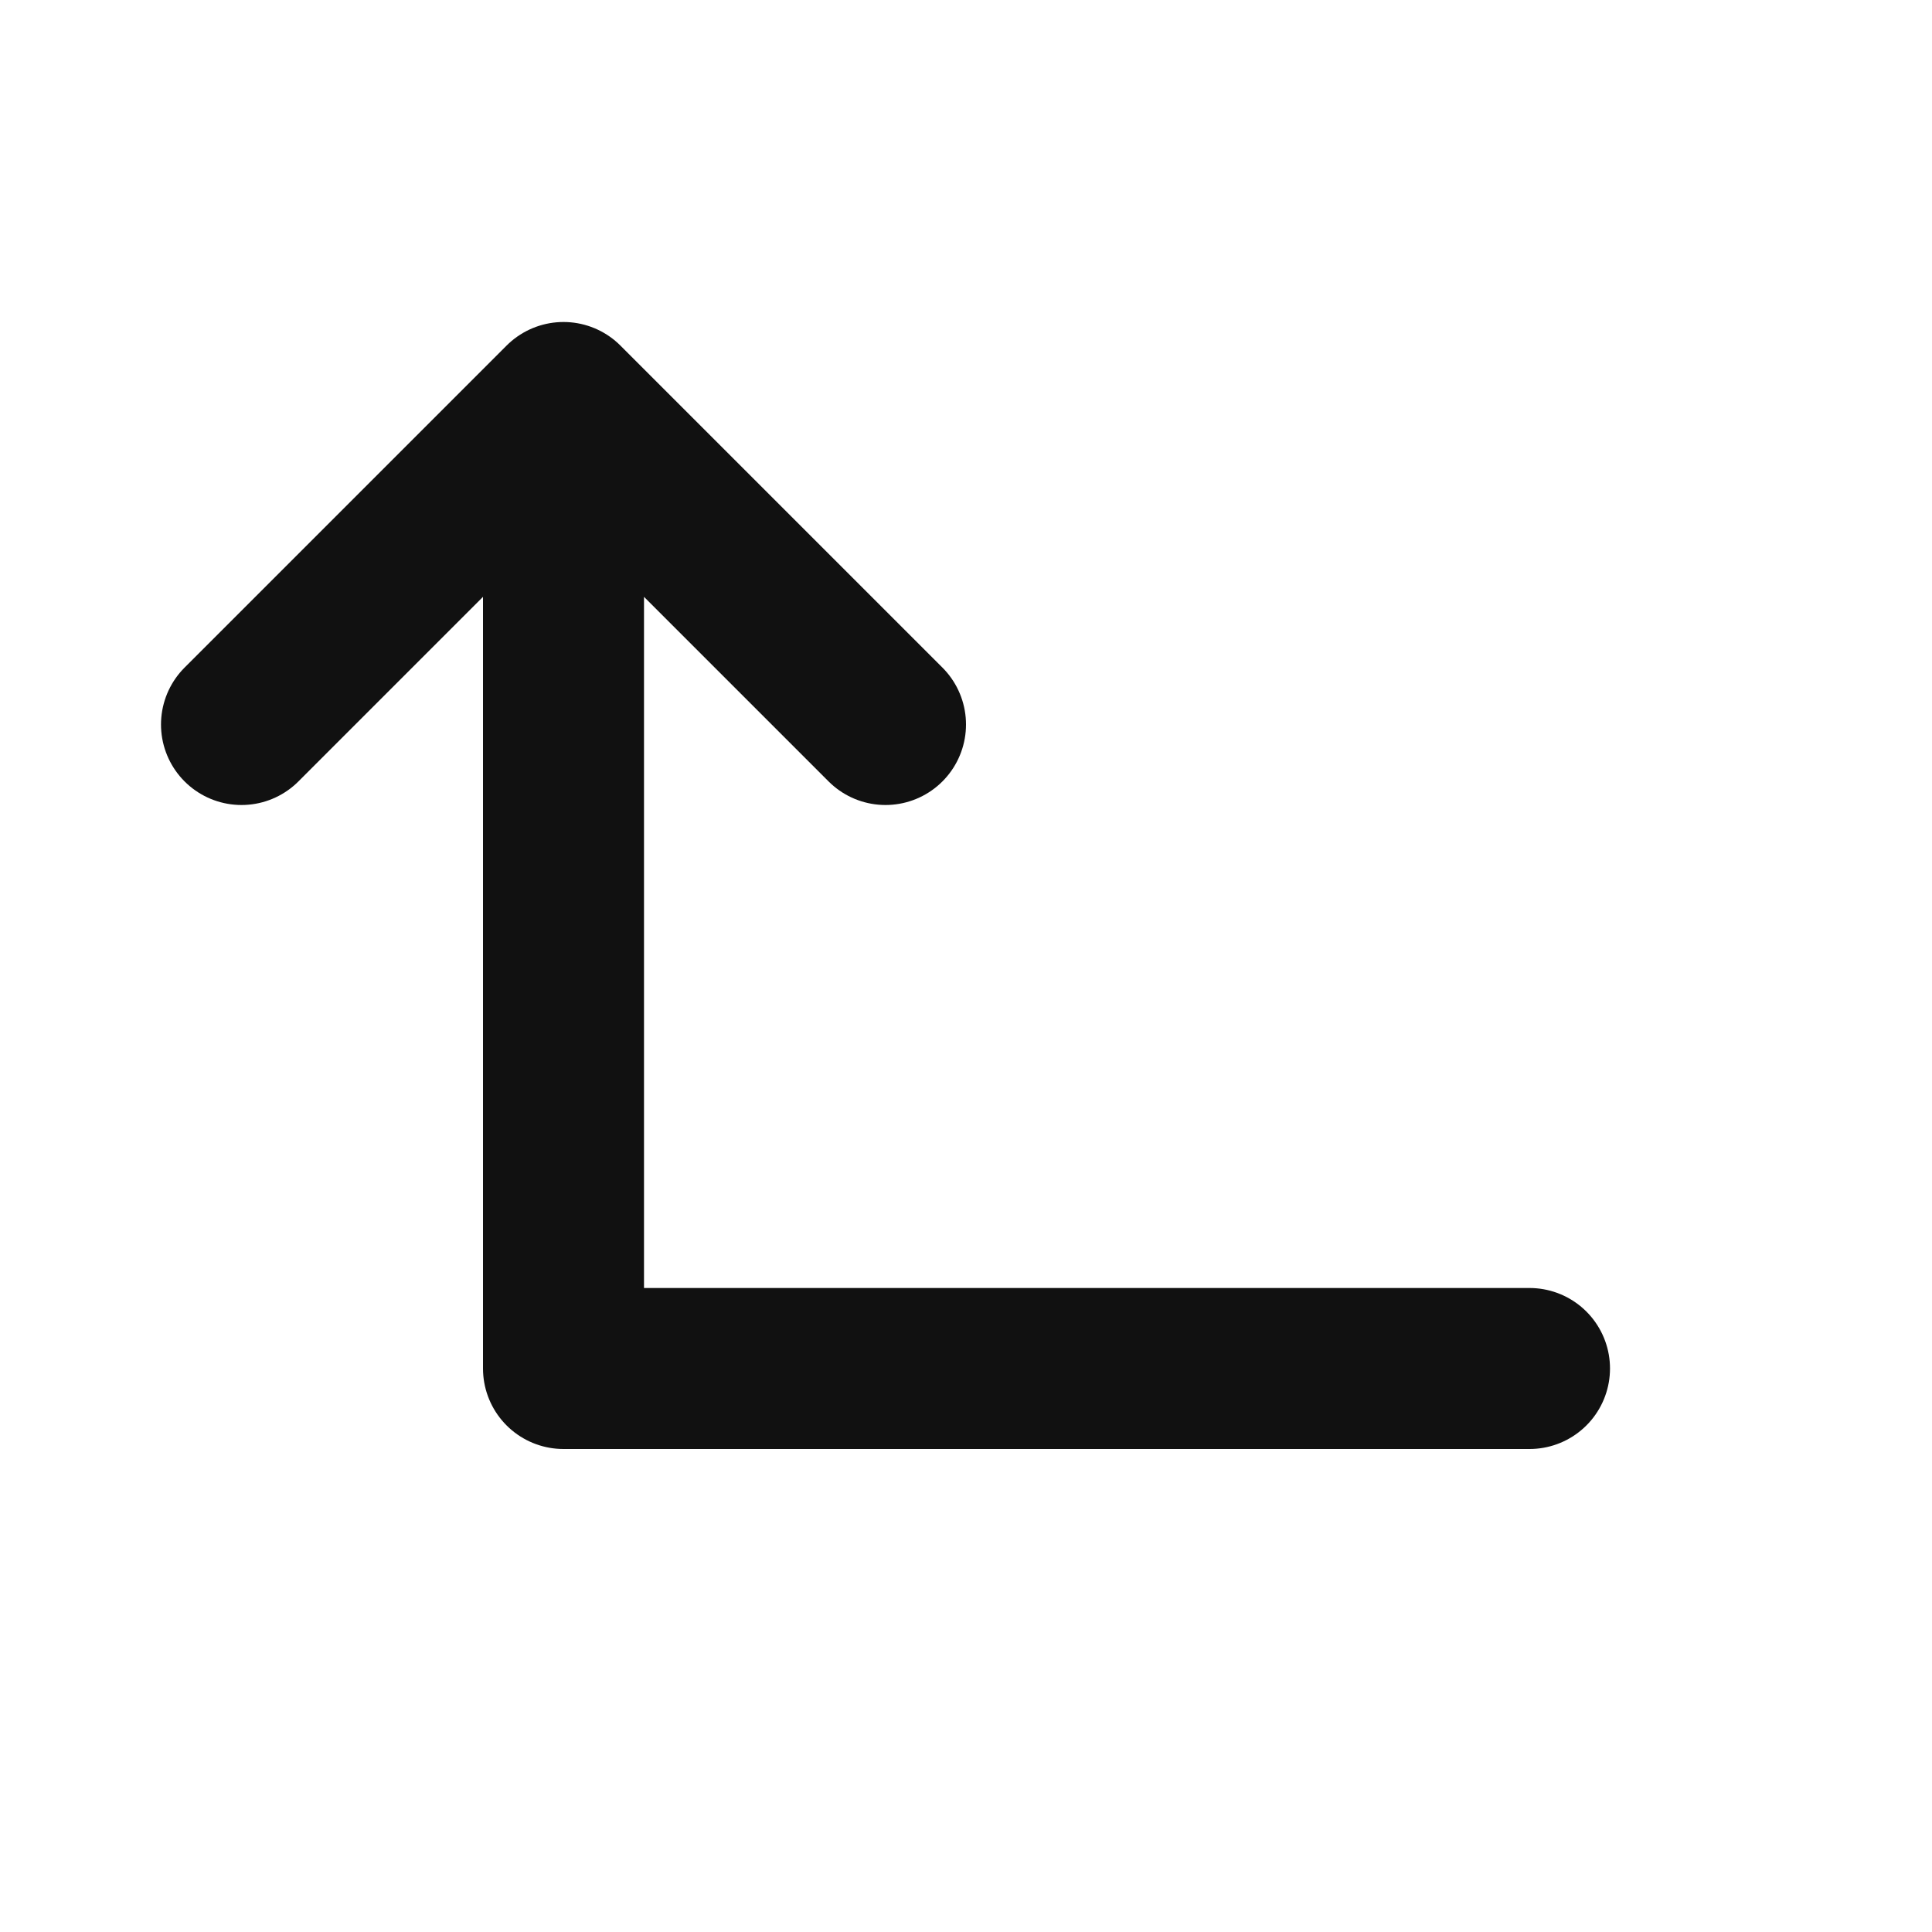
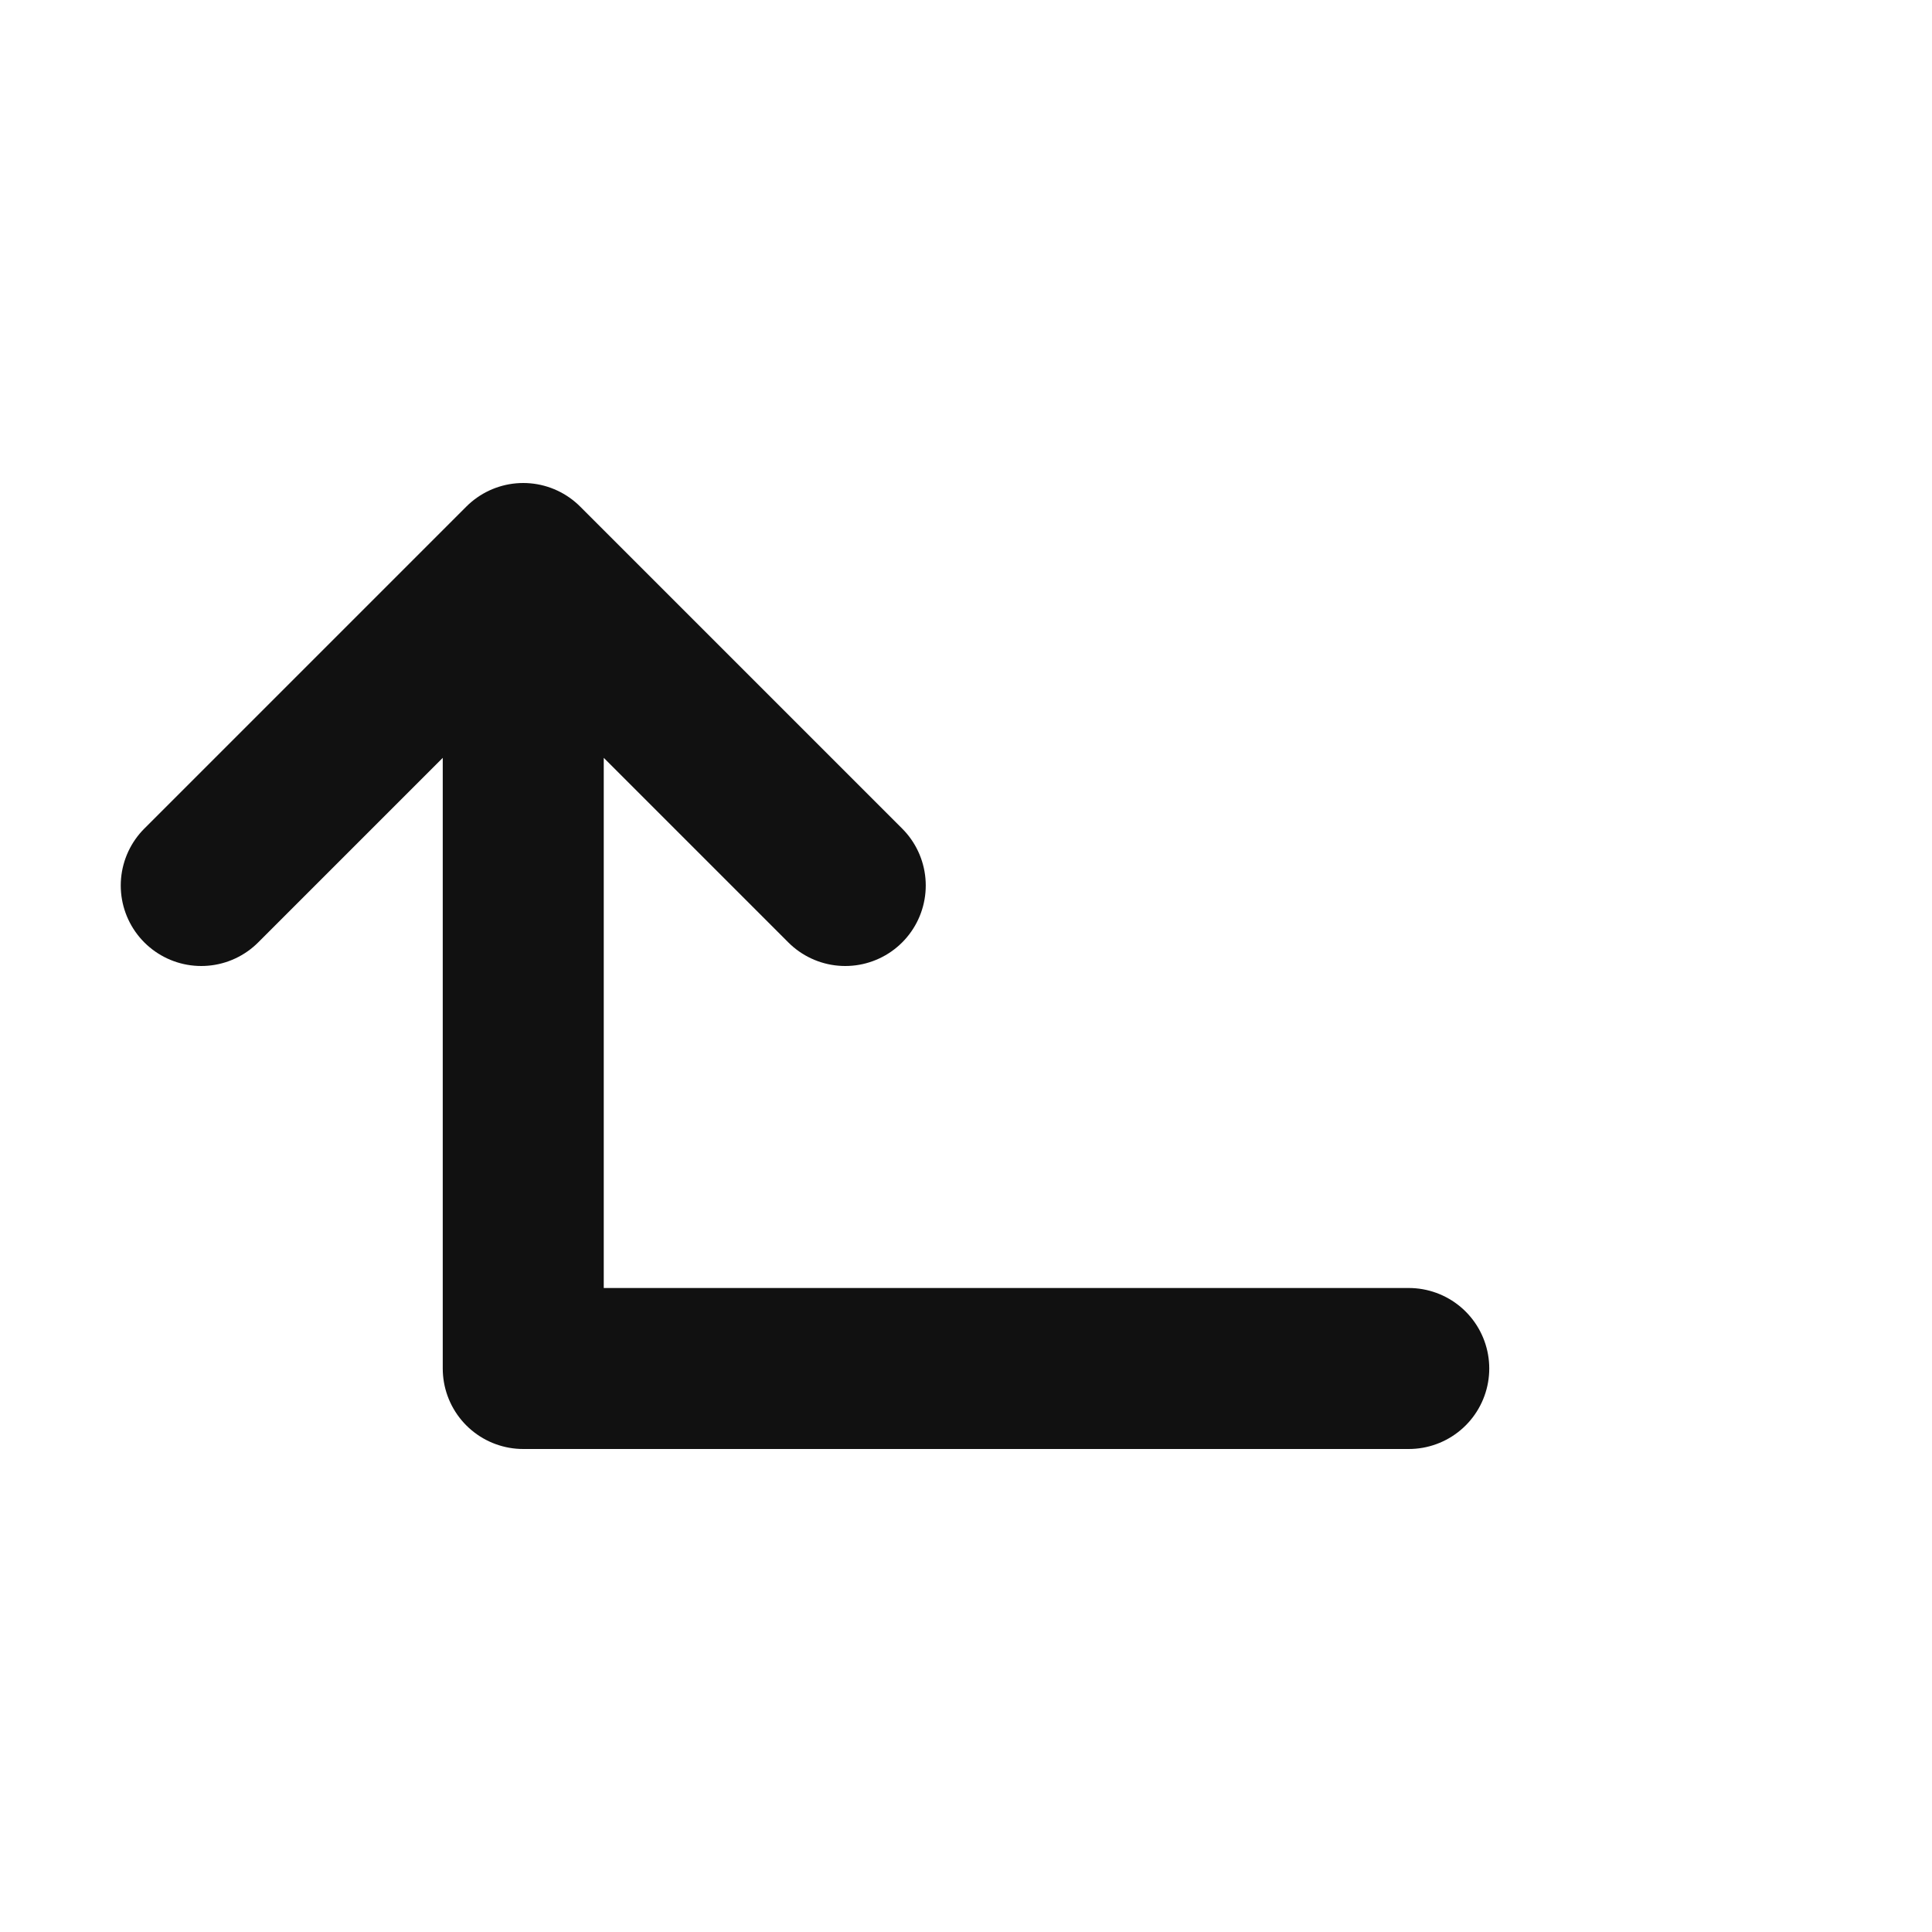
<svg xmlns="http://www.w3.org/2000/svg" width="16" height="16" viewBox="0 0 24 24" fill="none" stroke="#111111" stroke-width="2" stroke-linecap="round" stroke-linejoin="round">
-   <path d="M19 17H7V5M3 9l4-4 4 4" />
+   <path d="M17.5 17L6.5 17L6.5 7M10.5 11L6.5 7L2.5 11" />
</svg>
